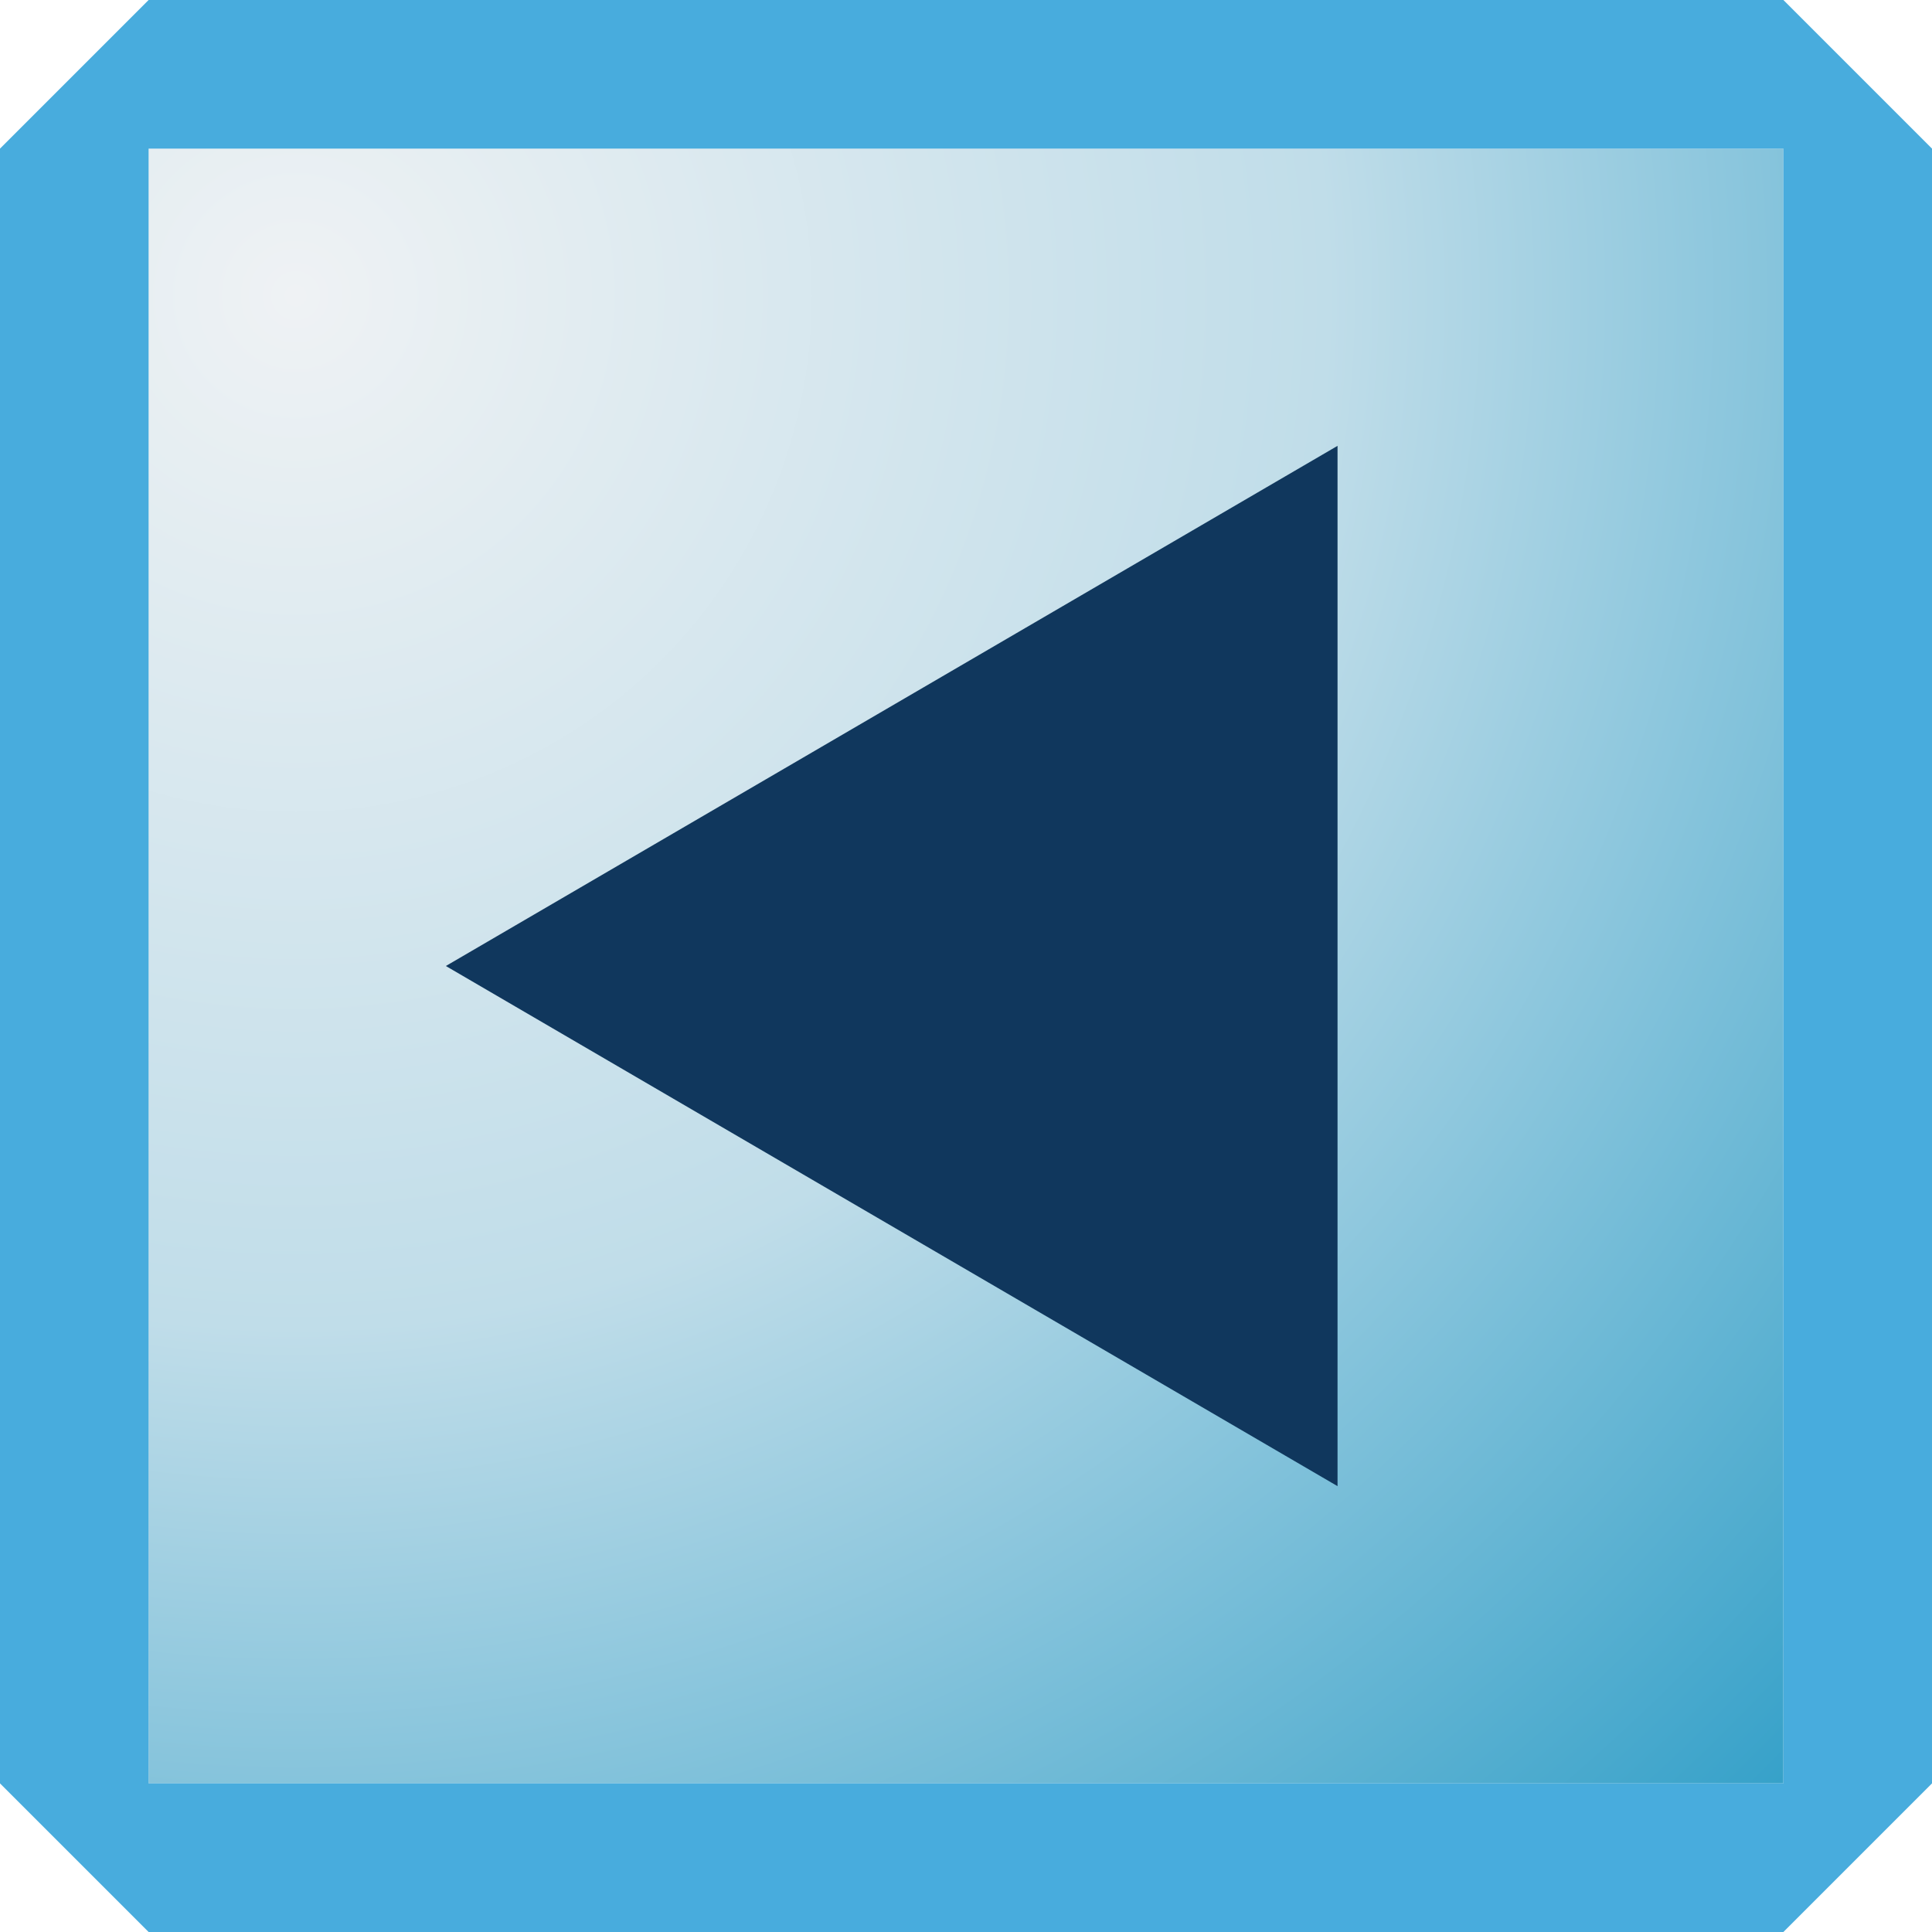
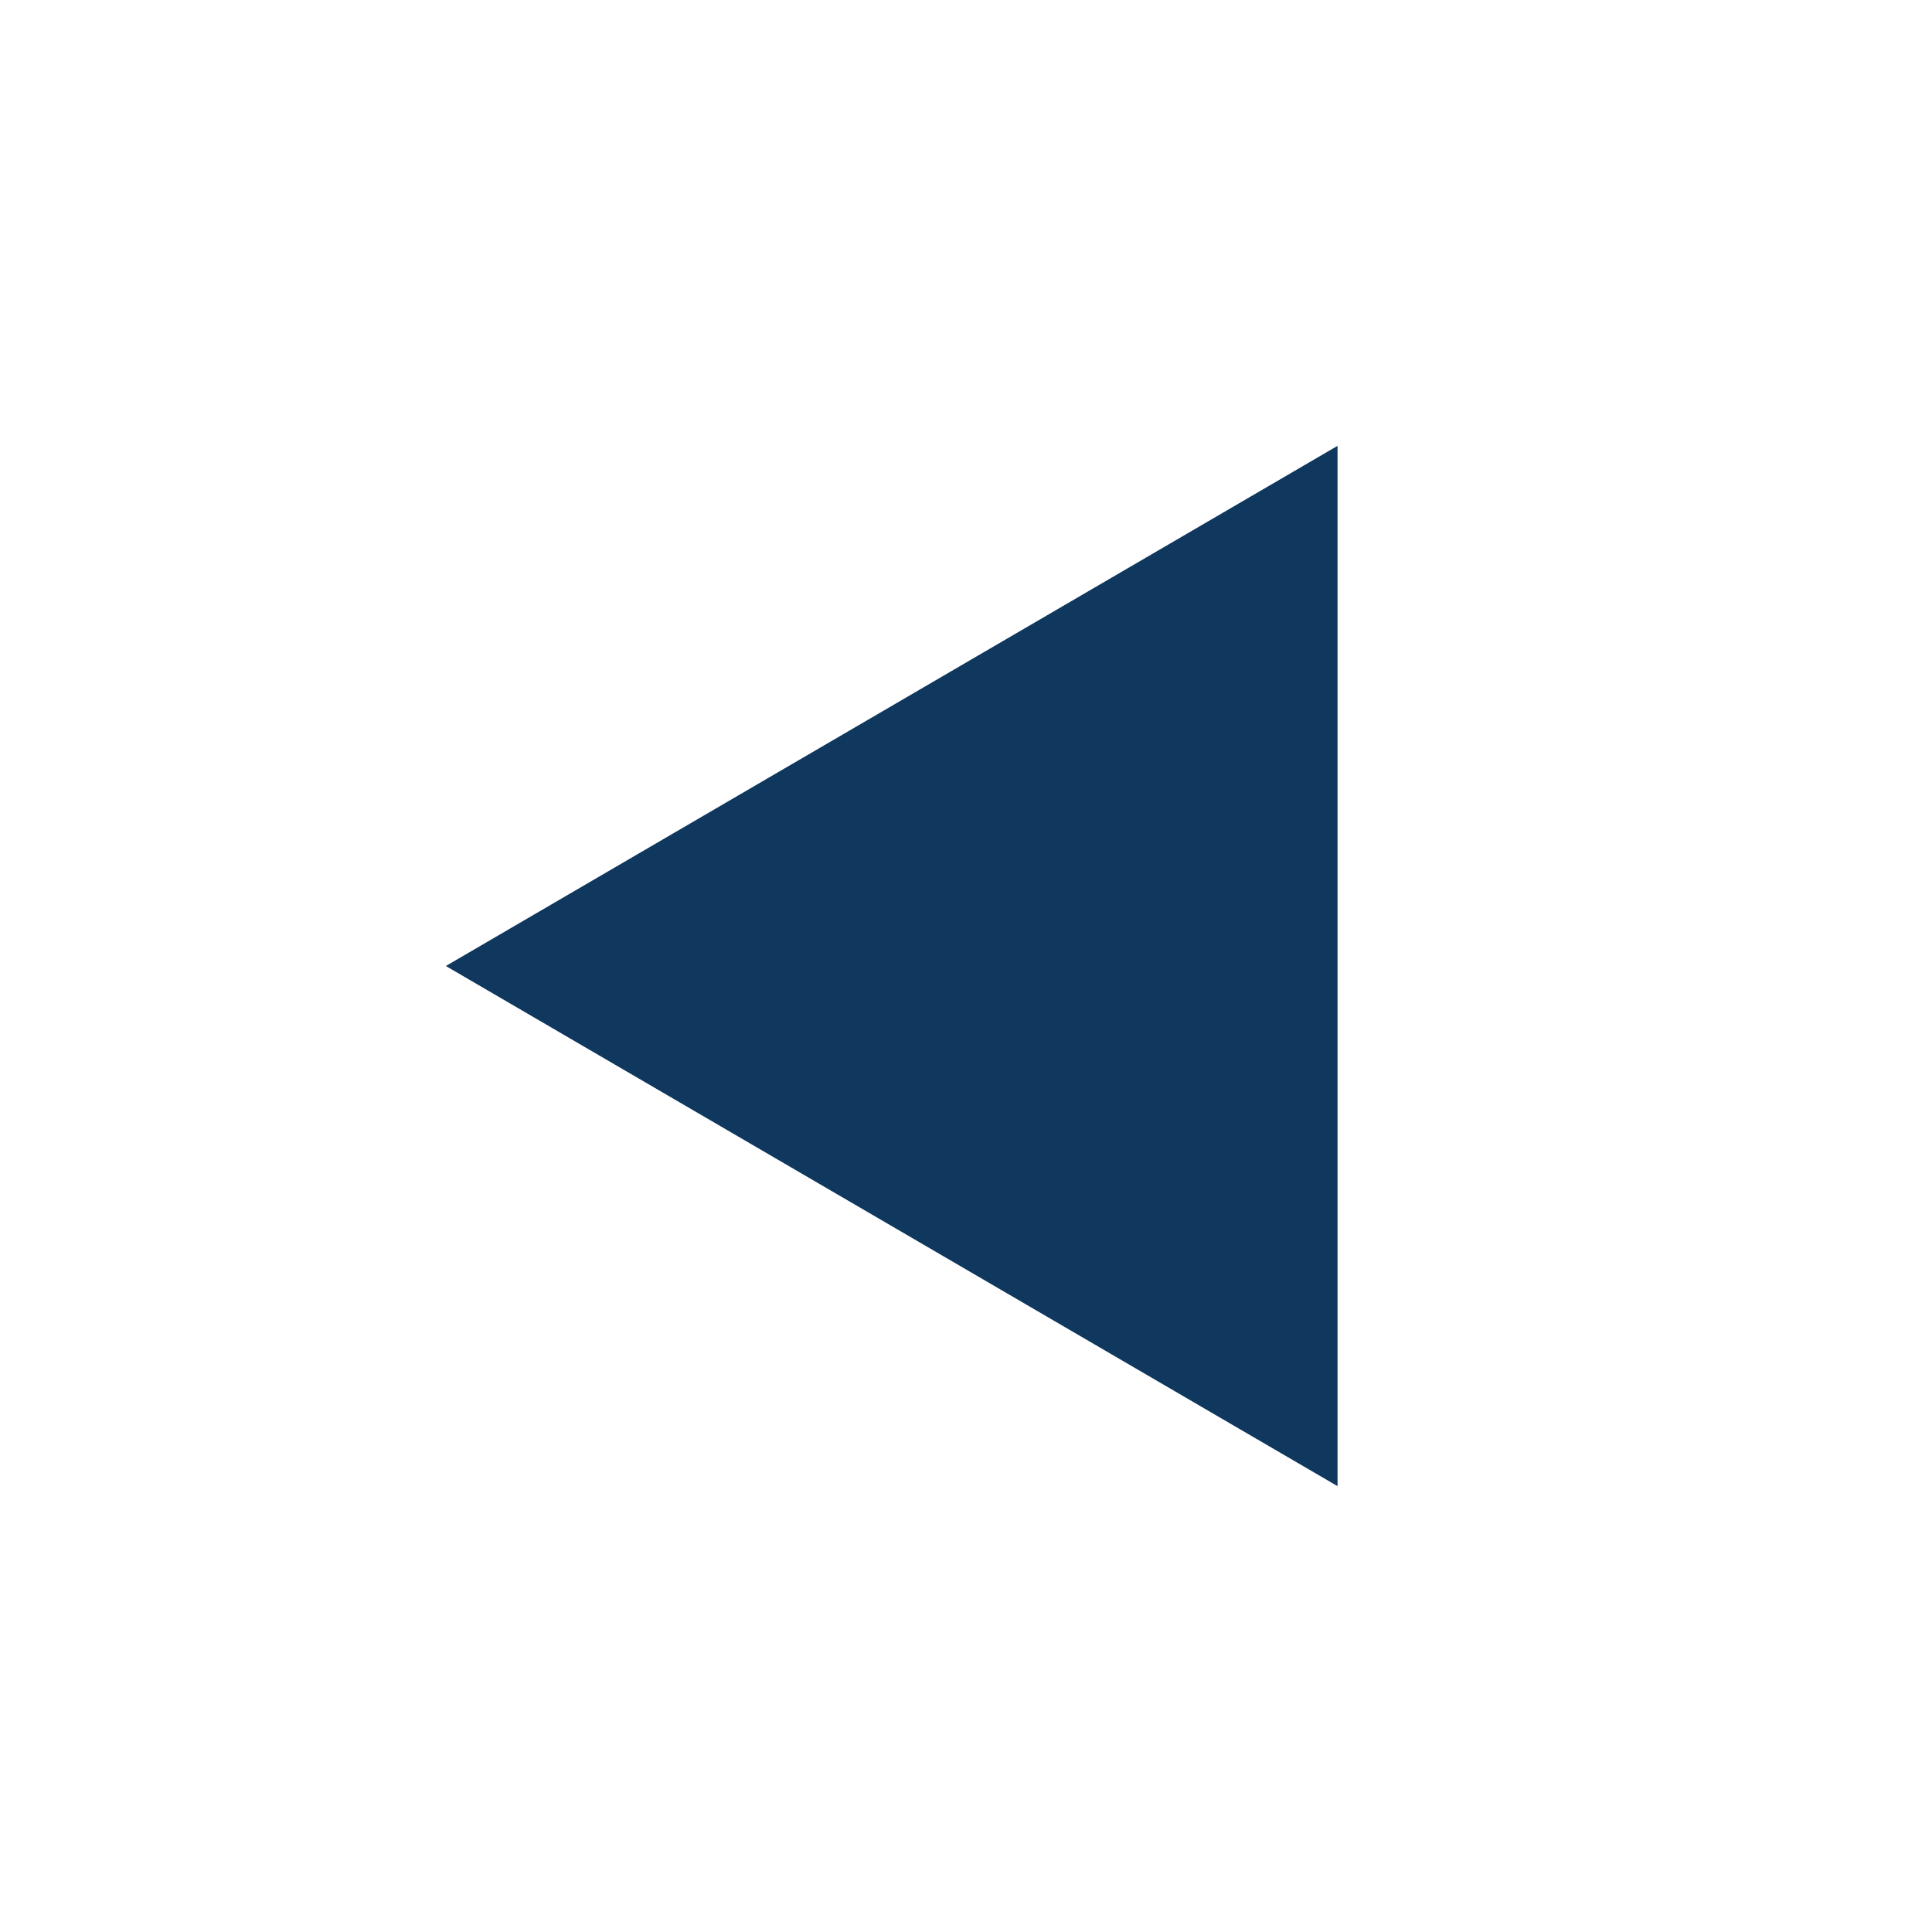
<svg xmlns="http://www.w3.org/2000/svg" width="13" height="13" fill-rule="evenodd" clip-rule="evenodd" stroke-linejoin="round" stroke-miterlimit="2">
-   <path fill="url(#_Radial1)" d="M0 0h11v11H0z" transform="translate(1 1)" />
  <path d="M3 6.5L9 3v7L3 6.5z" fill="#10375d" />
-   <path d="M13 1v11l-1 1H1l-1-1V1l1-1h11l1 1zM1 1v11h11V1H1z" fill="#48acdd" />
-   <defs>
-     <radialGradient id="_Radial1" cx="0" cy="0" r="1" gradientUnits="userSpaceOnUse" gradientTransform="matrix(10 10 -10 10 1 1)">
-       <stop offset="0" stop-color="#eff2f4" />
-       <stop offset=".49" stop-color="#c0dde9" />
-       <stop offset="1" stop-color="#36a1c9" />
-     </radialGradient>
-   </defs>
</svg>
